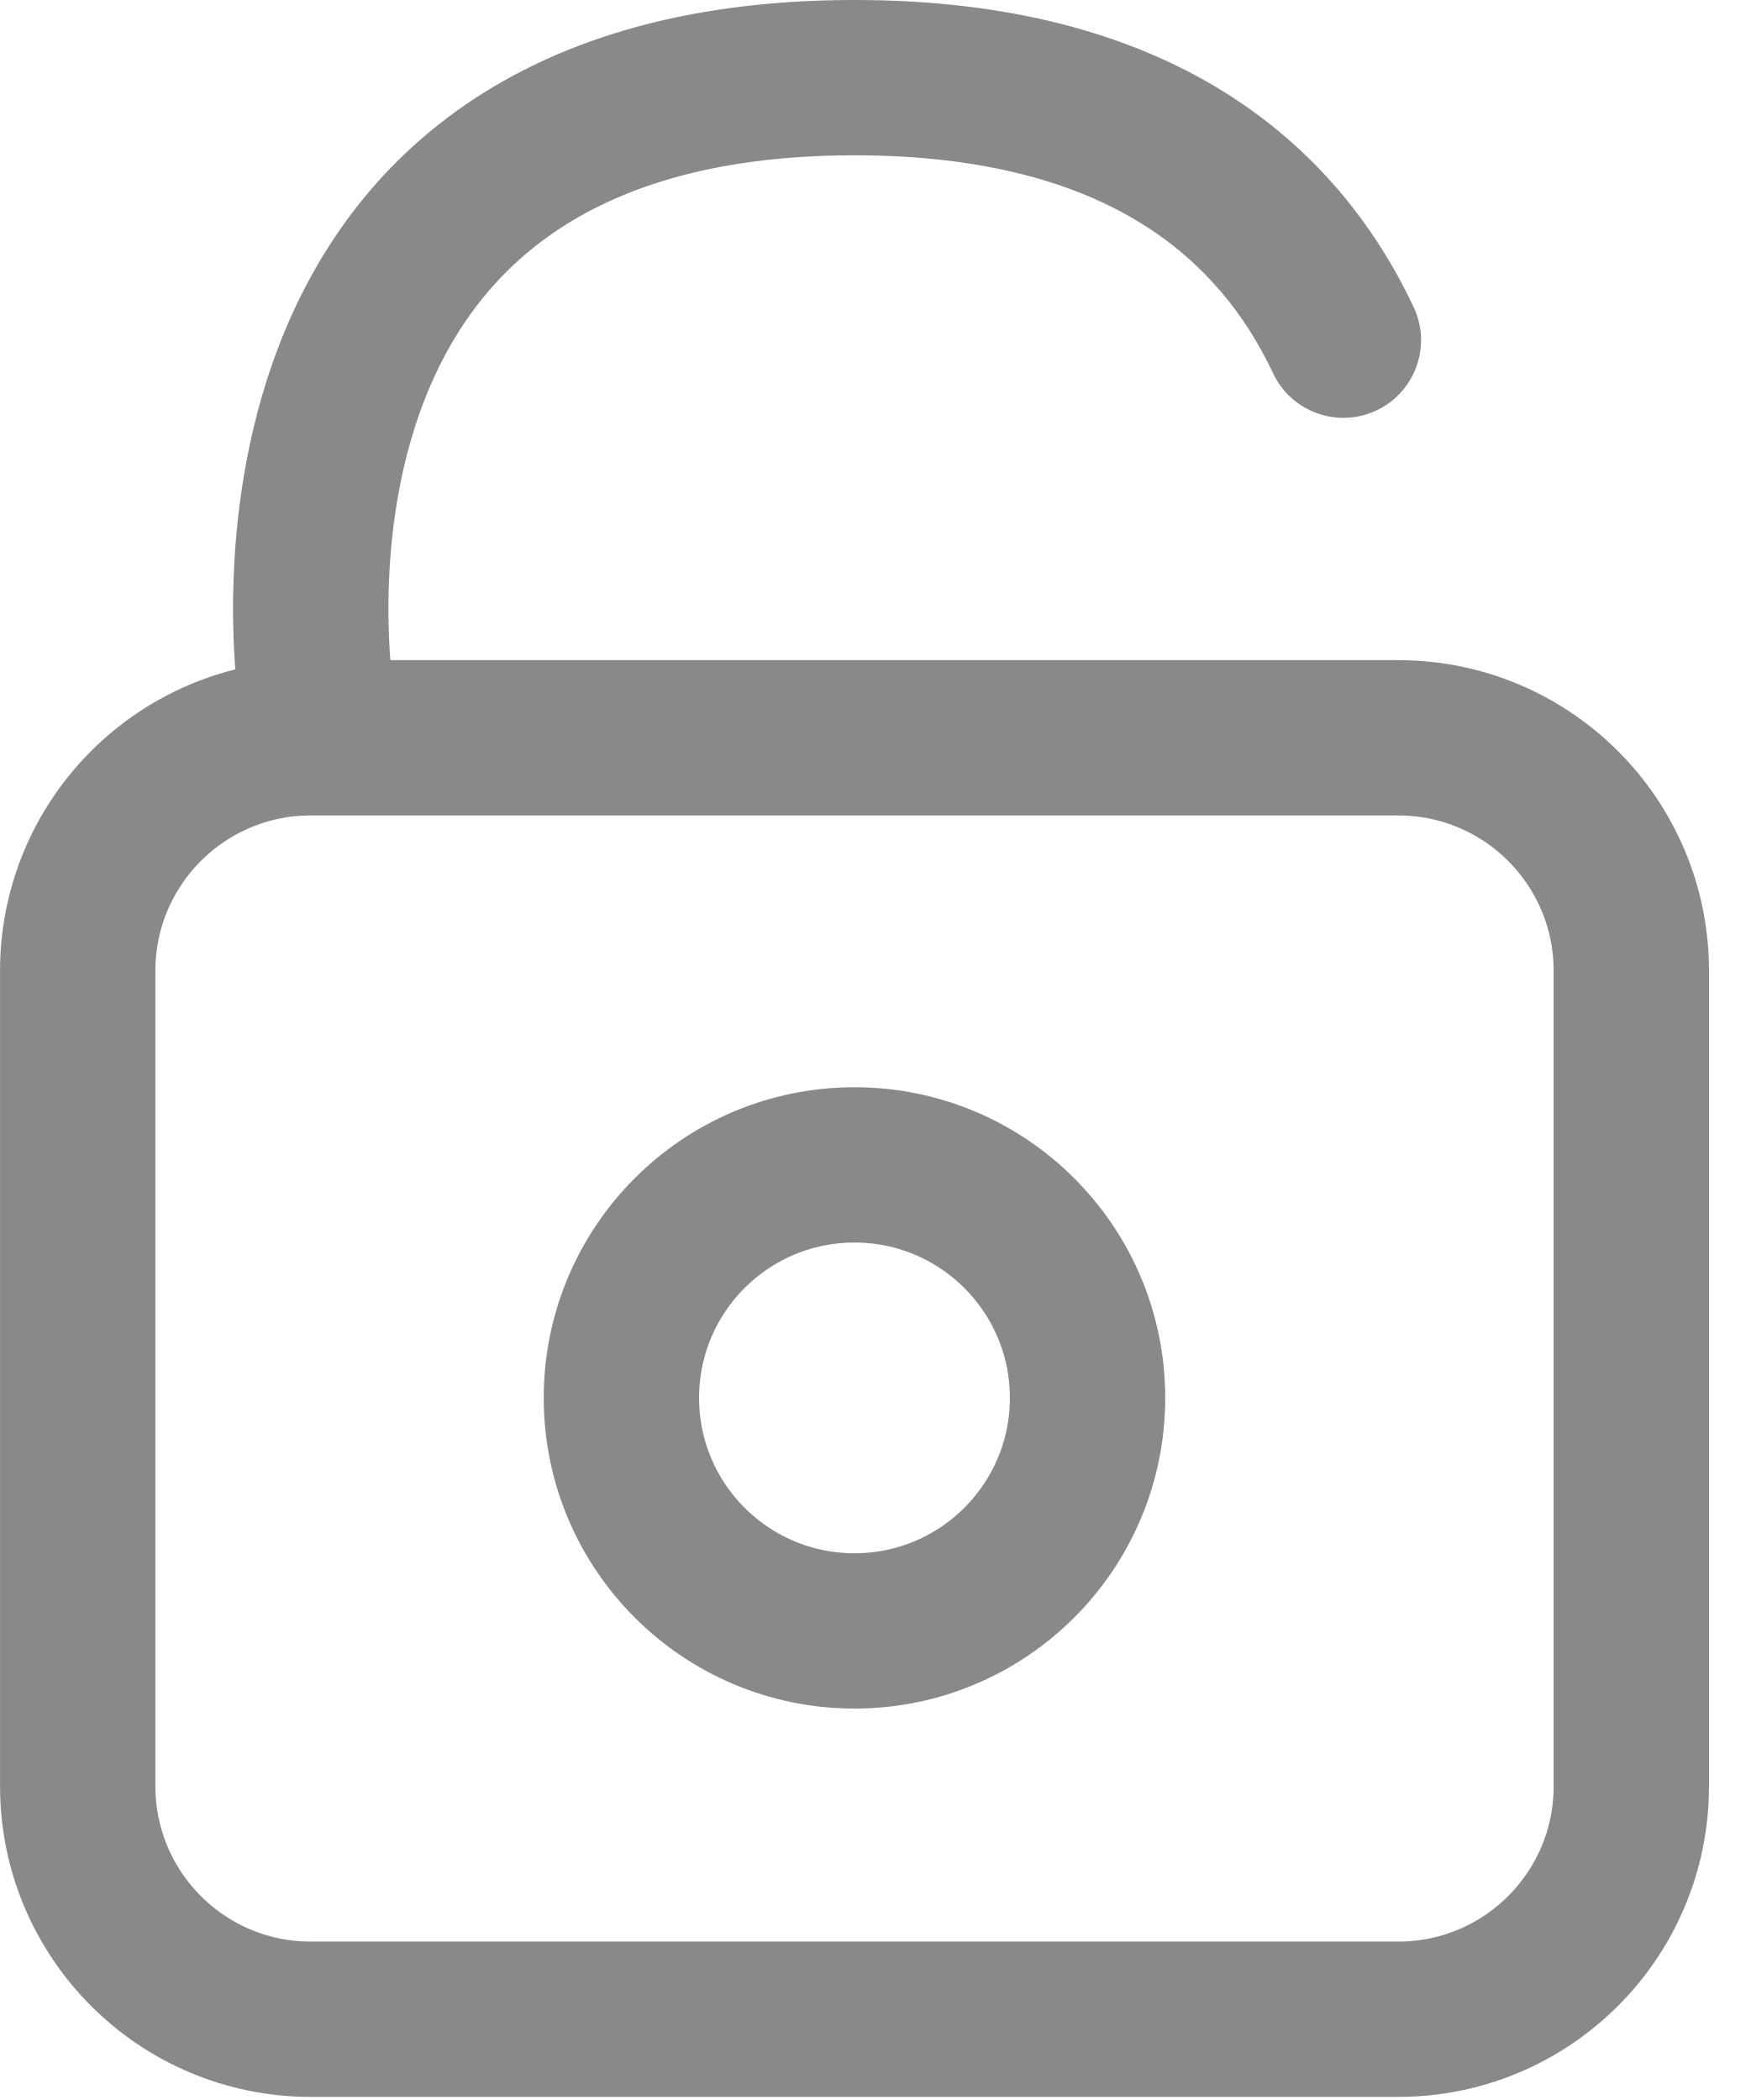
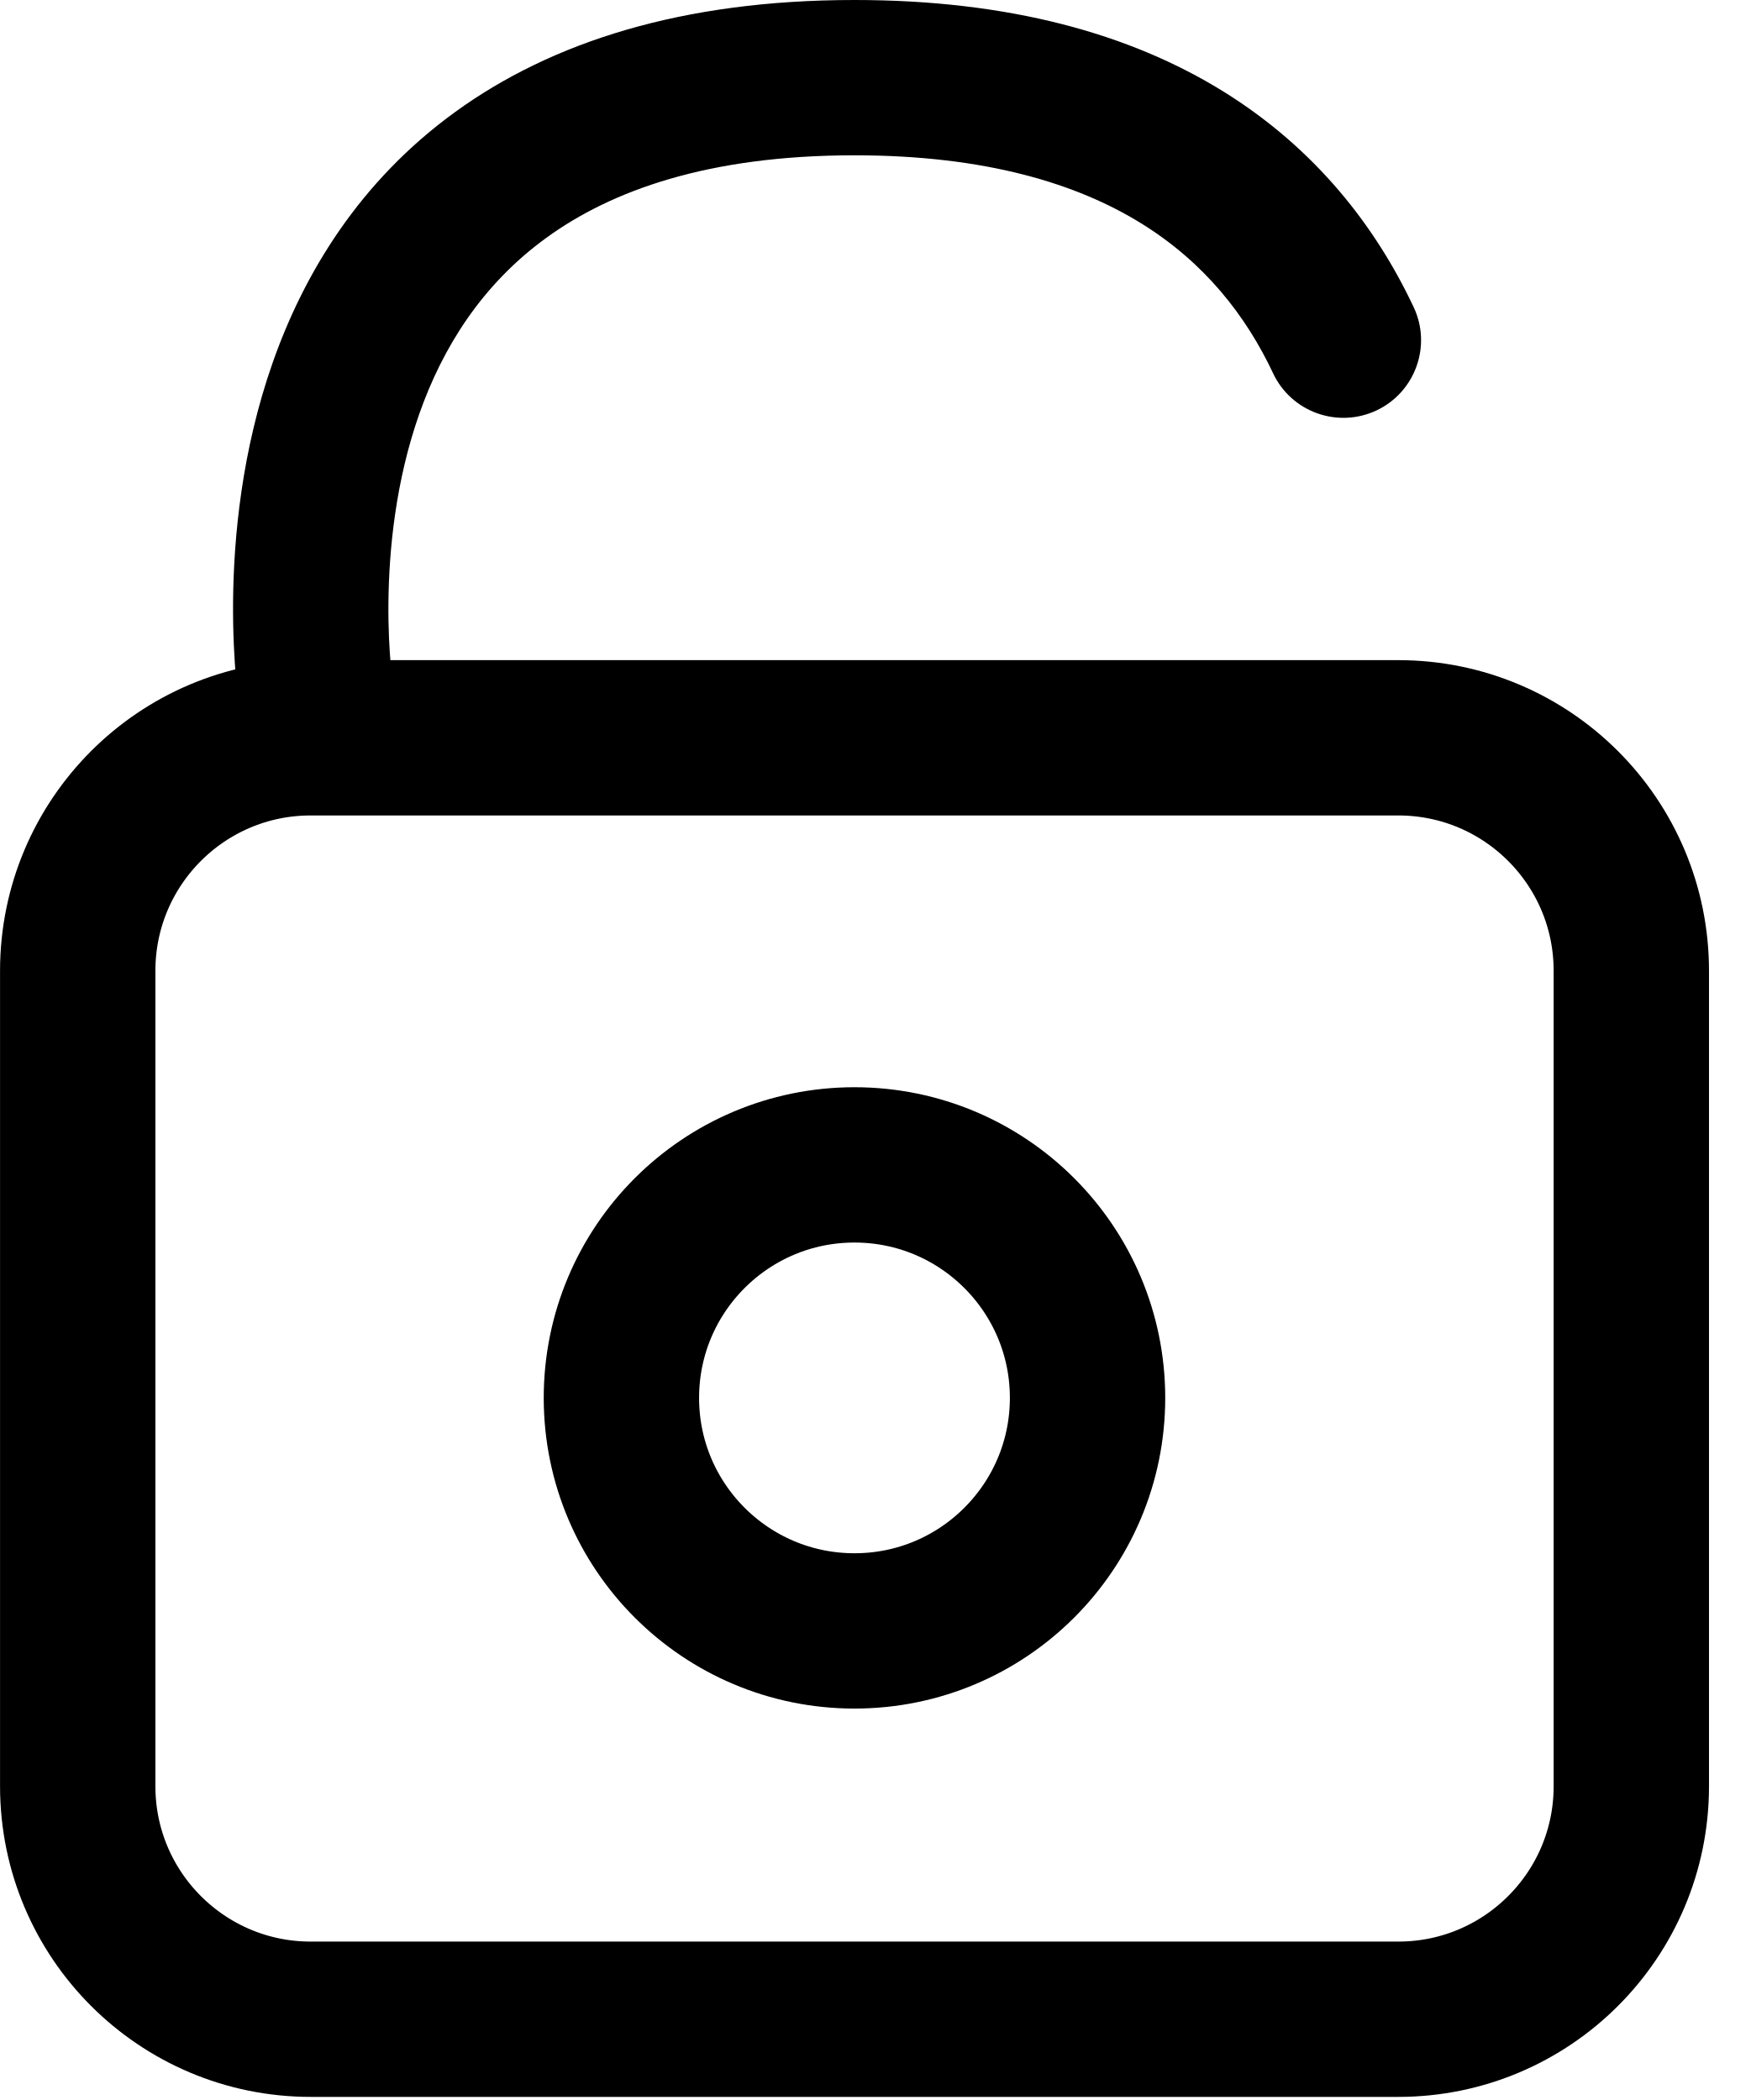
<svg xmlns="http://www.w3.org/2000/svg" width="20" height="24" viewBox="0 0 20 24" fill="none">
-   <path d="M14.546 4.266C14.754 4.709 15.283 4.899 15.727 4.691C16.17 4.482 16.361 3.953 16.152 3.51L14.546 4.266ZM3.617 7.988C4.493 7.846 4.493 7.846 4.493 7.847C4.493 7.847 4.493 7.847 4.493 7.847C4.493 7.848 4.493 7.848 4.493 7.848C4.493 7.848 4.493 7.848 4.493 7.848C4.493 7.847 4.492 7.844 4.492 7.84C4.491 7.831 4.489 7.816 4.486 7.796C4.481 7.754 4.473 7.689 4.465 7.604C4.45 7.434 4.435 7.186 4.438 6.887C4.444 6.281 4.521 5.498 4.79 4.732C5.057 3.973 5.505 3.252 6.245 2.716C6.982 2.181 8.086 1.775 9.763 1.775V0C7.791 0 6.302 0.482 5.203 1.278C4.106 2.073 3.473 3.127 3.116 4.143C2.761 5.153 2.67 6.145 2.663 6.871C2.66 7.237 2.678 7.543 2.697 7.762C2.707 7.871 2.717 7.959 2.725 8.021C2.729 8.052 2.733 8.077 2.735 8.096C2.737 8.105 2.738 8.112 2.739 8.118C2.739 8.121 2.739 8.124 2.74 8.126C2.74 8.127 2.74 8.127 2.74 8.128C2.74 8.129 2.74 8.129 2.74 8.129C2.74 8.13 2.741 8.13 3.617 7.988ZM9.763 1.775C11.268 1.775 12.31 2.102 13.038 2.552C13.764 3.001 14.236 3.608 14.546 4.266L16.152 3.51C15.72 2.593 15.035 1.7 13.972 1.042C12.91 0.386 11.53 0 9.763 0V1.775Z" fill="#898989" />
-   <path d="M15.976 8.432H3.55C2.08 8.432 0.888 9.624 0.888 11.095V20.414C0.888 21.885 2.08 23.077 3.55 23.077H15.976C17.447 23.077 18.639 21.885 18.639 20.414V11.095C18.639 9.624 17.447 8.432 15.976 8.432Z" stroke="#898989" stroke-width="1.775" />
-   <circle cx="9.763" cy="15.976" r="2.663" stroke="#898989" stroke-width="1.775" />
+   <path d="M14.546 4.266C14.754 4.709 15.283 4.899 15.727 4.691C16.17 4.482 16.361 3.953 16.152 3.51L14.546 4.266ZM3.617 7.988C4.493 7.846 4.493 7.846 4.493 7.847C4.493 7.847 4.493 7.847 4.493 7.847C4.493 7.848 4.493 7.848 4.493 7.848C4.493 7.848 4.493 7.848 4.493 7.848C4.493 7.847 4.492 7.844 4.492 7.84C4.491 7.831 4.489 7.816 4.486 7.796C4.481 7.754 4.473 7.689 4.465 7.604C4.45 7.434 4.435 7.186 4.438 6.887C4.444 6.281 4.521 5.498 4.79 4.732C5.057 3.973 5.505 3.252 6.245 2.716C6.982 2.181 8.086 1.775 9.763 1.775V0C7.791 0 6.302 0.482 5.203 1.278C4.106 2.073 3.473 3.127 3.116 4.143C2.761 5.153 2.67 6.145 2.663 6.871C2.66 7.237 2.678 7.543 2.697 7.762C2.707 7.871 2.717 7.959 2.725 8.021C2.729 8.052 2.733 8.077 2.735 8.096C2.737 8.105 2.738 8.112 2.739 8.118C2.739 8.121 2.739 8.124 2.74 8.126C2.74 8.127 2.74 8.127 2.74 8.128C2.74 8.129 2.74 8.129 2.74 8.129C2.74 8.13 2.741 8.13 3.617 7.988ZM9.763 1.775C11.268 1.775 12.31 2.102 13.038 2.552C13.764 3.001 14.236 3.608 14.546 4.266L16.152 3.51C15.72 2.593 15.035 1.7 13.972 1.042C12.91 0.386 11.53 0 9.763 0V1.775Z" fill="currentColor" />
+   <path d="M15.976 8.432H3.55C2.08 8.432 0.888 9.624 0.888 11.095V20.414C0.888 21.885 2.08 23.077 3.55 23.077H15.976C17.447 23.077 18.639 21.885 18.639 20.414V11.095C18.639 9.624 17.447 8.432 15.976 8.432Z" stroke="currentColor" stroke-width="1.775" />
+   <circle cx="9.763" cy="15.976" r="2.663" stroke="currentColor" stroke-width="1.775" />
</svg>
